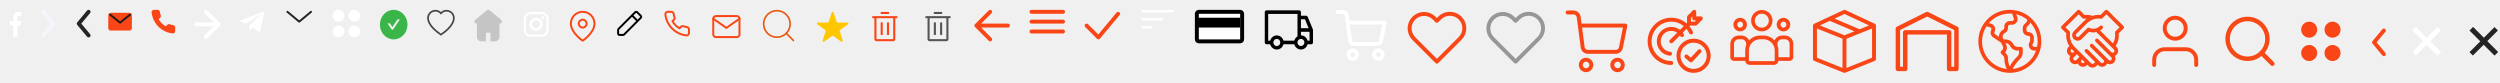
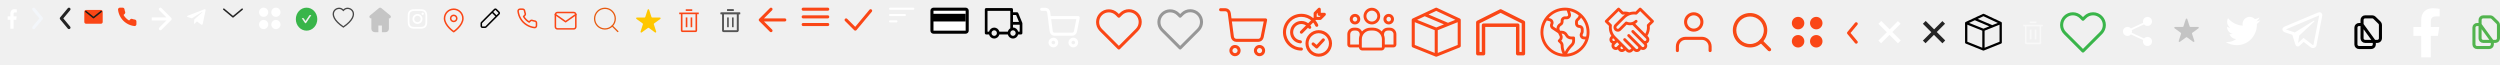
- <svg xmlns="http://www.w3.org/2000/svg" width="1270" height="42" fill="none">
+ <svg xmlns="http://www.w3.org/2000/svg" width="1631" height="42" fill="none">
  <path d="M8.86 18.725V12.93h1.76l.26-2.269H8.86V9.216c0-.655.164-1.103 1.01-1.103h1.071V6.09A12.806 12.806 0 009.371 6C7.816 6 6.748 7.055 6.748 8.992v1.665H5v2.269h1.752v5.8H8.86z" fill="#fff" />
  <path d="M22 18l5-6-5-6" stroke="#F3F6FA" stroke-width="2" stroke-linecap="round" stroke-linejoin="round" />
  <path d="M45 18l-5-6 5-6" stroke="#242424" stroke-width="2" stroke-linecap="round" stroke-linejoin="round" />
  <path fill-rule="evenodd" clip-rule="evenodd" d="M56.2 6.5h9.6c.66 0 1.2.506 1.2 1.125v6.75c0 .619-.54 1.125-1.2 1.125h-9.6c-.66 0-1.2-.506-1.2-1.125v-6.75c0-.619.54-1.125 1.2-1.125z" fill="#FA4616" />
  <path d="M66 7.5l-5 4-5-4" stroke="#1D1D1B" stroke-linecap="round" stroke-linejoin="round" />
  <path fill-rule="evenodd" clip-rule="evenodd" d="M89 13.984v1.807a1.203 1.203 0 01-1.316 1.204 11.956 11.956 0 01-5.207-1.849 11.756 11.756 0 01-3.62-3.613 11.9 11.9 0 01-1.852-5.22A1.203 1.203 0 0178.205 5h1.81a1.206 1.206 0 011.207 1.036 7.71 7.71 0 00.423 1.692 1.2 1.2 0 01-.272 1.27l-.766.765a9.644 9.644 0 003.62 3.613l.766-.765c.335-.33.832-.436 1.273-.27a7.755 7.755 0 001.696.42A1.205 1.205 0 0189 13.985z" fill="#FA4616" />
  <path d="M111.707 13.071a1 1 0 000-1.414l-6.364-6.364a1 1 0 10-1.414 1.414l5.657 5.657-5.657 5.657a1 1 0 101.414 1.414l6.364-6.364zM99 13.364h12v-2H99v2zm34.312-7.297l-10.746 4.143c-.733.295-.729.704-.134.887l2.759.86 6.383-4.027c.302-.184.577-.085.351.116l-5.172 4.668h-.001.001l-.19 2.844c.279 0 .402-.128.558-.279l1.34-1.303 2.787 2.059c.514.283.883.137 1.011-.476l1.83-8.623c.187-.75-.287-1.09-.777-.87z" fill="#fff" />
  <path d="M158 6l-6 5-6-5" stroke="#242424" stroke-linecap="round" stroke-linejoin="round" />
  <path d="M172 11a3 3 0 100-6 3 3 0 000 6zm8 0a3 3 0 100-6 3 3 0 000 6zm0 8a3 3 0 100-6 3 3 0 000 6zm-8 0a3 3 0 100-6 3 3 0 000 6z" fill="#fff" />
  <path d="M200 5c-3.866 0-7 3.358-7 7.5 0 4.142 3.134 7.5 7 7.5s7-3.358 7-7.5c0-4.142-3.134-7.5-7-7.5zm3.023 5.05l-3.29 4.89a.511.511 0 01-.177.163.47.47 0 01-.454 0 .511.511 0 01-.177-.164l-1.948-2.893c-.06-.088 0-.212.101-.212h.733a.49.49 0 01.405.222l1.112 1.654 2.456-3.65a.491.491 0 01.405-.222h.733c.101 0 .161.124.101.213z" fill="#39B54A" />
  <path d="M224 7.405l-.627-.645c-1.473-1.514-4.173-.992-5.148.911-.458.896-.561 2.188.275 3.837.805 1.588 2.479 3.49 5.5 5.563 3.02-2.072 4.694-3.975 5.5-5.563.836-1.65.733-2.941.275-3.837-.975-1.903-3.675-2.426-5.148-.912l-.627.646zm0 10.72C210.584 9.26 219.869 2.34 223.846 6c.052.048.104.098.154.15.049-.052.101-.101.154-.149 3.976-3.663 13.262 3.258-.154 12.124z" fill="#464646" />
  <path d="M247.25 5.266a1.19 1.19 0 011.5 0l5.852 4.826c.802.661.311 1.914-.749 1.914h-11.706c-1.06 0-1.551-1.253-.749-1.914l5.852-4.826z" fill="#C5C5C5" />
  <path fill-rule="evenodd" clip-rule="evenodd" d="M244.565 10.099c-1.264 0-2.29.976-2.29 2.18v6.54c0 1.205 1.026 2.181 2.29 2.181h2.29v-4.36h2.29V21h2.29c1.264 0 2.29-.976 2.29-2.18v-6.541c0-1.204-1.026-2.18-2.29-2.18h-6.87z" fill="#C5C5C5" />
  <path d="M272.362 9.098a3.26 3.26 0 00-3.265 3.266 3.26 3.26 0 003.265 3.265 3.26 3.26 0 003.265-3.265 3.26 3.26 0 00-3.265-3.266zm0 5.388a2.126 2.126 0 01-2.122-2.122c0-1.169.953-2.123 2.122-2.123 1.168 0 2.122.954 2.122 2.123a2.127 2.127 0 01-2.122 2.122zm3.399-6.282a.762.762 0 10-.002 1.524.762.762 0 00.002-1.524zm2.966 4.16c0-.88.008-1.75-.042-2.627-.049-1.019-.282-1.923-1.027-2.668-.746-.747-1.649-.978-2.668-1.027-.879-.05-1.749-.042-2.626-.042-.879 0-1.75-.007-2.627.042-1.019.05-1.923.282-2.668 1.027-.747.746-.978 1.649-1.027 2.668-.049.879-.042 1.75-.042 2.627 0 .877-.007 1.75.042 2.626.049 1.02.282 1.924 1.027 2.669.746.746 1.649.977 2.668 1.026.879.05 1.749.042 2.627.042.878 0 1.749.008 2.626-.042 1.019-.049 1.923-.281 2.668-1.026.747-.747.978-1.65 1.027-2.669.051-.877.042-1.748.042-2.626zm-1.401 3.754a2.04 2.04 0 01-.481.729c-.225.224-.44.364-.729.48-.838.333-2.826.258-3.754.258-.928 0-2.918.075-3.756-.256a2.03 2.03 0 01-.729-.48 2.039 2.039 0 01-.48-.73c-.332-.839-.257-2.827-.257-3.755 0-.929-.075-2.918.257-3.756.116-.29.256-.506.48-.729.225-.223.44-.365.729-.48.838-.332 2.828-.257 3.756-.257.928 0 2.918-.075 3.755.256.29.116.507.257.729.481.225.224.365.44.481.73.331.837.257 2.826.257 3.755 0 .928.074 2.916-.258 3.754z" fill="#fff" />
  <path d="M302 12c0 4.667-6 8.667-6 8.667s-6-4-6-8.667a6 6 0 1112 0z" stroke="#FA4616" stroke-linecap="round" stroke-linejoin="round" />
  <path d="M296 14a2 2 0 100-4 2 2 0 000 4z" stroke="#FA4616" stroke-linecap="round" stroke-linejoin="round" />
  <path d="M321.07 7.832l2.828 2.833-2.828-2.833zm0 0l1.621-1.625a.706.706 0 011 0l1.828 1.832a.707.707 0 010 1.002l-1.621 1.624-2.828-2.833zm0 0l-6.863 6.875a.711.711 0 00-.207.501v1.832a.707.707 0 00.707.708h1.828a.705.705 0 00.5-.207l6.863-6.876-2.828-2.833z" stroke="#000" stroke-linecap="round" stroke-linejoin="round" />
  <path clip-rule="evenodd" d="M350 14.984v1.807a1.206 1.206 0 01-1.316 1.204 11.959 11.959 0 01-5.207-1.849 11.77 11.77 0 01-3.62-3.613 11.909 11.909 0 01-1.852-5.22A1.202 1.202 0 01339.206 6h1.81a1.205 1.205 0 011.206 1.036 7.71 7.71 0 00.423 1.692c.165.44.059.936-.272 1.27l-.766.765a9.648 9.648 0 003.62 3.613l.766-.765c.335-.33.832-.436 1.273-.27a7.772 7.772 0 001.696.42A1.205 1.205 0 01350 14.985zm13.666-6.817h10.667c.733 0 1.333.6 1.333 1.333v8c0 .733-.6 1.333-1.333 1.333h-10.667c-.733 0-1.333-.6-1.333-1.333v-8c0-.733.6-1.333 1.333-1.333z" stroke="#FA4616" stroke-linecap="round" stroke-linejoin="round" />
  <path d="M375.666 9.5L369 14.167 362.333 9.5" stroke="#FA4616" stroke-linecap="round" stroke-linejoin="round" />
-   <g clip-path="url(#clip0)" fill-rule="evenodd" clip-rule="evenodd" fill="#E7590E">
-     <path d="M387.5 12.158a7.158 7.158 0 1114.316 0 7.158 7.158 0 01-14.316 0zm7.158-6.316a6.316 6.316 0 100 12.632 6.316 6.316 0 000-12.632z" />
-     <path d="M399.118 16.618a.42.42 0 01.595 0l3.664 3.663a.422.422 0 01-.596.596l-3.663-3.663a.422.422 0 010-.596z" />
-   </g>
+   <path fill-rule="evenodd" clip-rule="evenodd" d="M387.5 12.158a7.158 7.158 0 1114.316 0 7.158 7.158 0 01-14.316 0zm7.158-6.316a6.316 6.316 0 100 12.632 6.316 6.316 0 000-12.632z" fill="#E7590E" />
+   <path fill-rule="evenodd" clip-rule="evenodd" d="M399.118 16.618a.42.42 0 01.595 0l3.664 3.663a.422.422 0 01-.596.596l-3.663-3.663a.422.422 0 010-.596z" fill="#E7590E" />
  <path d="M422.522 6.345a.5.5 0 01.951 0l1.545 4.756a.5.5 0 00.475.345h5a.5.5 0 01.294.905l-4.045 2.939a.502.502 0 00-.182.559l1.546 4.755a.5.5 0 01-.77.56l-4.045-2.94a.5.5 0 00-.588 0l-4.045 2.94a.5.5 0 01-.769-.56l1.545-4.755a.5.5 0 00-.182-.56l-4.045-2.938a.5.5 0 01.294-.905h5a.5.5 0 00.476-.345l1.545-4.756z" fill="#FFC700" />
  <path d="M447.375 11.375h1.063v6.375h-1.063v-6.375zm3.187 0h1.063v6.375h-1.063v-6.375z" fill="#FA4616" />
  <path d="M443.125 8.188V9.25h1.063v10.625a1.06 1.06 0 001.062 1.063h8.5a1.06 1.06 0 001.062-1.063V9.25h1.063V8.187h-12.75zm2.125 11.687V9.25h8.5v10.625h-8.5zm2.125-13.812h4.25v1.062h-4.25V6.062z" fill="#FA4616" />
  <path d="M474.375 11.375h1.063v6.375h-1.063v-6.375zm3.187 0h1.063v6.375h-1.063v-6.375z" fill="#555" />
+   <path d="M470.125 8.188V9.25h1.063v10.625a1.06 1.06 0 001.062 1.063h8.5a1.06 1.06 0 001.062-1.063V9.25h1.063V8.187h-12.75zm2.125 11.687V9.25h8.5v10.625h-8.5zm2.125-13.812h4.25v1.062h-4.25V6.062z" fill="#555" />
  <path d="M470.125 8.188V9.25h1.063v10.625a1.06 1.06 0 001.062 1.063h8.5a1.06 1.06 0 001.062-1.063V9.25h1.063V8.187h-12.75zm2.125 11.687V9.25h8.5v10.625h-8.5zm2.125-13.812h4.25v1.062h-4.25V6.062z" fill="#555" />
  <path d="M503 6l-7 7 7 7m-7-7h16" stroke="#FA4616" stroke-width="2" stroke-linecap="round" stroke-linejoin="round" />
  <path d="M540.05 10h-16.1a.95.95 0 00-.95.95v.1c0 .525.425.95.95.95h16.1a.95.95 0 00.95-.95v-.1a.95.95 0 00-.95-.95zm0 5h-16.1a.95.95 0 00-.95.95v.1c0 .525.425.95.95.95h16.1a.95.95 0 00.95-.95v-.1a.95.95 0 00-.95-.95zm0-10h-16.1a.95.95 0 00-.95.95v.1c0 .525.425.95.95.95h16.1a.95.95 0 00.95-.95v-.1a.95.95 0 00-.95-.95z" fill="#FA4616" />
  <path d="M552 12.994l6 5.994L568 7" stroke="#FA4616" stroke-width="2" stroke-linecap="round" stroke-linejoin="round" />
  <path d="M580 13.938a.687.687 0 01.688-.688h4.124a.688.688 0 110 1.375h-4.124a.688.688 0 01-.688-.688zm0-4.126a.687.687 0 01.688-.687h9.624a.688.688 0 110 1.375h-9.624a.688.688 0 01-.688-.688zm0-4.124a.687.687 0 01.688-.688h15.124a.688.688 0 110 1.375h-15.124a.688.688 0 01-.688-.688z" fill="#fff" />
  <path d="M630 6h-21a1 1 0 00-1 1v13a1 1 0 001 1h21a1 1 0 001-1V7a1 1 0 00-1-1z" fill="#fff" stroke="#000" stroke-width="2" />
  <path d="M630 9h-22v5h22V9zm36.93 5.88l-2.625-6.343a.9.9 0 00-.322-.402.853.853 0 00-.483-.15h-2.625V6.171a.924.924 0 00-.256-.641.86.86 0 00-.619-.266h-16.625a.86.86 0 00-.619.266.923.923 0 00-.256.64v15.407c0 .24.092.47.256.64a.86.86 0 00.619.266h1.872a3.639 3.639 0 001.252 1.93 3.425 3.425 0 002.126.744 3.42 3.42 0 002.126-.745 3.632 3.632 0 001.251-1.929h5.496a3.632 3.632 0 001.251 1.93 3.425 3.425 0 002.126.744 3.42 3.42 0 002.126-.745 3.639 3.639 0 001.252-1.929h1.872a.86.86 0 00.619-.265c.164-.17.256-.4.256-.641v-6.344a.93.93 0 00-.07-.353zm-6.055-5.083h2.048l1.872 4.53h-3.92v-4.53zm-12.25 13.593c-.346 0-.684-.106-.972-.305a1.803 1.803 0 01-.645-.814 1.872 1.872 0 01-.099-1.047c.067-.351.234-.674.479-.928a1.73 1.73 0 01.896-.496c.339-.07.691-.034 1.011.103.319.138.593.37.785.668a1.862 1.862 0 01-.218 2.288c-.328.34-.773.531-1.237.531zm8.873-2.718h-5.496a3.632 3.632 0 00-1.251-1.93 3.425 3.425 0 00-2.126-.745c-.768 0-1.515.262-2.126.745a3.64 3.64 0 00-1.252 1.93h-.997V7.078h14.875V18.46c-.398.24-.747.558-1.027.938-.279.38-.483.812-.6 1.274zm3.377 2.718c-.346 0-.685-.106-.972-.305a1.803 1.803 0 01-.645-.814 1.872 1.872 0 01-.099-1.047c.067-.351.234-.674.479-.928a1.73 1.73 0 01.896-.496c.339-.07.691-.034 1.011.103.32.138.593.37.785.668a1.862 1.862 0 01-.218 2.288c-.328.34-.773.531-1.237.531zm4.375-2.718h-.997a3.636 3.636 0 00-1.242-1.956 3.422 3.422 0 00-2.136-.763V16.14h4.375v4.532z" fill="#000" />
  <path clip-rule="evenodd" d="M687.167 29.917a2.167 2.167 0 10-.001-4.333 2.167 2.167 0 00.001 4.333zm13 0a2.167 2.167 0 10-.001-4.333 2.167 2.167 0 00.001 4.333z" stroke="#fff" stroke-width="2" stroke-linecap="round" stroke-linejoin="round" />
  <path d="M684.643 11.5h18.774l-1.82 9.09a2.167 2.167 0 01-2.167 1.743h-11.451a2.166 2.166 0 01-2.166-1.885l-1.647-12.48a2.167 2.167 0 00-2.145-1.885h-2.438" stroke="#fff" stroke-width="2" stroke-linecap="round" stroke-linejoin="round" />
  <path clip-rule="evenodd" d="M741.722 9.15a7.334 7.334 0 00-10.374 0l-1.413 1.412-1.413-1.413a7.336 7.336 0 00-10.374 10.373l1.414 1.414 10.373 10.373 10.373-10.373 1.414-1.414a7.333 7.333 0 000-10.373z" stroke="#FA4616" stroke-width="2" stroke-linecap="round" stroke-linejoin="round" />
  <path clip-rule="evenodd" d="M781.722 9.15a7.334 7.334 0 00-10.374 0l-1.413 1.412-1.413-1.413a7.336 7.336 0 00-10.374 10.373l1.414 1.414 10.373 10.373 10.373-10.373 1.414-1.414a7.333 7.333 0 000-10.373z" stroke="#979797" stroke-width="2" stroke-linecap="round" stroke-linejoin="round" />
  <path clip-rule="evenodd" d="M805.667 35.667a2.667 2.667 0 10-.001-5.333 2.667 2.667 0 00.001 5.333zm16 0a2.667 2.667 0 10-.001-5.333 2.667 2.667 0 00.001 5.333z" stroke="#FA4616" stroke-width="2" stroke-linecap="round" stroke-linejoin="round" />
  <path d="M802.56 13h23.107l-2.24 11.187a2.667 2.667 0 01-2.667 2.146h-14.093a2.666 2.666 0 01-2.667-2.32l-2.027-15.36a2.665 2.665 0 00-2.64-2.32h-3" stroke="#FA4616" stroke-width="2" stroke-linecap="round" stroke-linejoin="round" />
  <path d="M849.025 33C842.384 33 837 27.616 837 21s5.384-12 12-12a11.92 11.92 0 018.484 3.516 12.078 12.078 0 012.469 3.581 1.001 1.001 0 01-.498 1.324 1.002 1.002 0 01-1.324-.498 10.103 10.103 0 00-2.062-2.993A9.923 9.923 0 00849 11c-5.515 0-10 4.485-10 10s4.485 10 10 10c.552 0 1.013.448 1.013 1a.99.99 0 01-.988 1z" fill="#FA4616" />
  <path d="M848.386 28.293c-.032 0-.063-.001-.096-.004a7.292 7.292 0 01-6.63-7.29c0-4.043 3.289-7.333 7.332-7.333 1.951 0 3.794.759 5.187 2.14.459.458.855.982 1.181 1.562a1 1 0 01-1.741.981 5.27 5.27 0 00-.849-1.127 5.35 5.35 0 00-3.778-1.556 5.338 5.338 0 00-5.332 5.332 5.3 5.3 0 004.819 5.3 1 1 0 01-.093 1.995z" fill="#FA4616" />
  <path d="M849.015 22a1 1 0 01-.706-1.708l8.666-8.667a1 1 0 011.415 1.415l-8.667 8.666a.997.997 0 01-.708.294z" fill="#FA4616" />
  <path d="M861.349 13h-3.333a1 1 0 01-1-1V8.666c0-.265.105-.52.293-.706l2.667-2.667a1 1 0 011.706.707v2.333h2.334a1 1 0 01.706 1.707l-2.666 2.667a.998.998 0 01-.707.293zm-2.333-2h1.918l.667-.667h-.919a1 1 0 01-1-1v-.919l-.666.667V11zm1.334 26c-4.778 0-8.666-3.888-8.666-8.667s3.888-8.667 8.666-8.667c4.779 0 8.667 3.888 8.667 8.667S865.129 37 860.35 37zm0-15.334a6.674 6.674 0 00-6.666 6.667A6.674 6.674 0 00860.35 35a6.674 6.674 0 006.667-6.667 6.675 6.675 0 00-6.667-6.667z" fill="#FA4616" />
-   <path d="M859.017 31.666a.997.997 0 01-.651-.24l-2.333-2a1 1 0 011.302-1.52l1.604 1.375 3.678-3.961a1 1 0 011.466 1.36l-4.333 4.666a.999.999 0 01-.733.32z" fill="#FA4616" />
-   <g clip-path="url(#clip1)" fill="#FA4616">
-     <path d="M895 15.938a5.444 5.444 0 005.438-5.438A5.444 5.444 0 00895 5.062a5.444 5.444 0 00-5.438 5.438A5.444 5.444 0 00895 15.938zm0-9a3.566 3.566 0 013.562 3.562A3.566 3.566 0 01895 14.063a3.566 3.566 0 01-3.562-3.563A3.566 3.566 0 01895 6.937zm11 9a3.442 3.442 0 003.438-3.438A3.442 3.442 0 00906 9.062a3.442 3.442 0 00-3.438 3.438A3.442 3.442 0 00906 15.938zm0-5a1.564 1.564 0 010 3.124 1.564 1.564 0 010-3.124zm.756 7.125h-1.45a4.252 4.252 0 00-3.856 2.459 7.543 7.543 0 00-5.576-2.46h-1.748a7.543 7.543 0 00-5.576 2.46 4.252 4.252 0 00-3.856-2.46h-1.45c-2.34 0-4.244 1.893-4.244 4.219v6.825c0 1.01.825 1.831 1.838 1.831h5.733a2.191 2.191 0 002.18 2h12.498a2.191 2.191 0 002.18-2h5.667c1.05 0 1.904-.85 1.904-1.896v-6.76c0-2.326-1.904-4.218-4.244-4.218zm-25.881 4.218c0-1.292 1.063-2.343 2.369-2.343h1.45c1.306 0 2.368 1.05 2.368 2.343v.642c-.63 1.641-.5 2.625-.5 6.14h-5.687V22.28zm20.687 8.468c0 .173-.14.314-.313.314h-12.498a.314.314 0 01-.313-.314v-5.123a5.694 5.694 0 015.688-5.689h1.748a5.695 5.695 0 015.688 5.69v5.122zm7.563-1.708c0 .033.35.021-5.687.021 0-3.54.129-4.5-.5-6.14v-.641c0-1.292 1.062-2.343 2.368-2.343h1.45c1.306 0 2.369 1.05 2.369 2.343v6.76zM884 15.938a3.442 3.442 0 003.438-3.438A3.442 3.442 0 00884 9.062a3.442 3.442 0 00-3.438 3.438A3.442 3.442 0 00884 15.938zm0-5a1.564 1.564 0 010 3.124 1.564 1.564 0 010-3.124z" />
-   </g>
-   <path d="M952.994 12.892a1 1 0 00-.571-.798l-15-7a1 1 0 00-.846 0l-15 7A1 1 0 00921 13v17a1 1 0 00.629.928l15 6a.997.997 0 00.742 0l15-6A1 1 0 00953 30V13l-.006-.108zM937 7.103l12.484 5.826-4.807 1.923-12.719-5.396L937 7.103zm-7.481 3.492l12.522 5.312L937 17.923l-12.484-4.994 5.003-2.335zM923 14.476l13 5.2v14.846l-13-5.2V14.477zm15 20.046V19.677l13-5.2v14.846l-13 5.2zm56.377-20.966l-14.873-7.437a1.127 1.127 0 00-1.008 0l-14.873 7.437a1.127 1.127 0 00-.623 1.008v20.45c0 .622.504 1.127 1.127 1.127h3.718c.622 0 1.127-.505 1.127-1.127V17.55h20.056v17.465c0 .622.505 1.127 1.127 1.127h3.718c.623 0 1.127-.505 1.127-1.127v-20.45c0-.427-.241-.817-.623-1.008zm-1.63 20.331h-1.465V16.423c0-.623-.505-1.127-1.127-1.127h-22.31c-.622 0-1.127.504-1.127 1.127v17.464h-1.465V15.26L979 8.387l13.747 6.873v18.627zM1005 21c0 8.81 7.19 16 16 16 8.81 0 16-7.19 16-16 0-8.81-7.19-16-16-16-8.8 0-16 7.182-16 16zm1.88 0c0-2.804.82-5.42 2.23-7.62l1.78.434c.31.078.57.293.7.588s.11.628-.05.912c-.67 1.235-.27 2.828.93 3.627l4.05 2.7.93 1.863c.32.635.2 1.398-.3 1.9l-.56.558a.93.93 0 000 1.326l1.12 1.118c.31.311.48.724.48 1.164 0 1.904.43 3.793 1.25 5.468-7.06-.778-12.56-6.776-12.56-14.038zm12.25 1.666l-.36-.729h.13c.94 0 1.78.52 2.2 1.357a4.305 4.305 0 003.87 2.393h.72v.938c0 .758-.3 1.469-.84 2.001-1.73 1.709-3.02 3.416-3.92 5.175a10.908 10.908 0 01-.87-4.231c0-.94-.36-1.824-1.03-2.49l-.46-.457a3.505 3.505 0 00.56-3.957zm3.28 12.389c.8-1.718 2.04-3.396 3.76-5.094a4.646 4.646 0 001.39-3.336V24.75a.938.938 0 00-.94-.938h-1.65c-.93 0-1.78-.52-2.19-1.356a4.32 4.32 0 00-3.88-2.393h-1.07l-.29-.57c-.5-1.011-.04-2.24 1.05-2.8.89-.459 1.47-1.464 1.47-2.56V13.5a.94.94 0 01.94-.938h1.13c1.93 0 3.28-1.901 2.67-3.713l-.54-1.593c2.11.5 4.03 1.47 5.65 2.794l-.28.859c-.05.137-.13.264-.23.366l-1.01 1.013a2.805 2.805 0 00-.83 1.989v1.098c0 1.55 1.26 2.813 2.82 2.813.51 0 .93.42.93.937v1.432c0 .145-.03.29-.1.42l-.32.64c-.44.878-.39 1.901.13 2.737a2.785 2.785 0 002.39 1.333h.91c-1.78 5.066-6.38 8.817-11.91 9.368zM1035.12 21c0 .963-.09 1.903-.28 2.813h-1.43a.928.928 0 01-.8-.445.935.935 0 01-.04-.912l.32-.64c.19-.39.3-.824.3-1.259v-1.432c0-1.55-1.26-2.813-2.81-2.813-.52 0-.94-.42-.94-.937v-1.098c0-.25.09-.486.27-.663l1.01-1.013c.31-.307.55-.687.68-1.1l.02-.032c2.3 2.514 3.7 5.861 3.7 9.531zM1021 6.875c.4 0 .79.017 1.18.05l.84 2.523a.938.938 0 01-.89 1.24H1021a2.814 2.814 0 00-2.81 2.812v.632c0 .395-.19.753-.46.893-1.46.75-2.29 2.184-2.27 3.655l-1.95-1.299c-.39-.264-.54-.775-.32-1.164.44-.798.48-1.733.11-2.565a2.868 2.868 0 00-1.96-1.658l-1.01-.245c2.6-2.984 6.42-4.874 10.67-4.874zm58 7.021c0-.251-.1-.492-.28-.67l-8.01-7.954a.946.946 0 00-1.33.003l-2.33 2.33c-1.36-.13-2.75.014-4.05.418-1.3-.405-2.69-.548-4.05-.418l-2.33-2.33a.946.946 0 00-1.33-.003l-8.01 7.955a.937.937 0 000 1.336l2.39 2.33c-.14 1.399.02 2.828.45 4.161.27.843.65 1.633 1.12 2.366l-.42.416a2.81 2.81 0 00.87 4.57 2.818 2.818 0 00.46 3.385 2.805 2.805 0 003.38.454c.14.321.34.617.59.872a2.819 2.819 0 003.98 0l.25-.247.57.572c.03.032.07.06.1.087.53.525 1.23.815 1.98.815s1.45-.29 1.98-.818c.53-.508.34-.326.67-.656.33.326.98 1.07 2.24 1.07a2.797 2.797 0 002.58-1.696 2.81 2.81 0 003.38-.453 2.818 2.818 0 00.46-3.385 2.81 2.81 0 00.87-4.57l-.42-.418a10.332 10.332 0 001.57-6.526l2.39-2.33a.93.93 0 00.28-.666zm-26.85 12.592a.93.93 0 010-1.326l.25-.251.24.251 1.08 1.079-.25.247a.932.932 0 01-1.32 0zm2.65 3.977a.942.942 0 01-1.33 0 .949.949 0 010-1.325l1.58-1.573 1.32 1.325-1.57 1.573zm3.98 1.326a.944.944 0 01-1.33 0 .915.915 0 01-.27-.663c0-.25.09-.486.27-.663l.25-.247 1.32 1.326-.24.247zm15.07-5.303a.932.932 0 01-1.32 0l-6.63-6.63a.943.943 0 00-1.33 0 .949.949 0 000 1.326l7.96 7.956c.36.365.36.96 0 1.325a.944.944 0 01-1.33 0c-.44-.438-7.48-7.486-7.95-7.955a.943.943 0 00-1.33 0 .93.93 0 000 1.326l6.63 6.63a.93.93 0 010 1.325.942.942 0 01-1.33 0l-6.62-6.629a.943.943 0 00-1.33 0 .93.93 0 000 1.326l5.06 5.056c-.31.305-.17.17-.66.64 0 .003 0 .007-.01.01a.913.913 0 01-.66.275.914.914 0 01-.66-.275c-.01-.003-.01-.007-.01-.01-.56-.54-7.77-7.75-8.36-8.348a8.353 8.353 0 01-2.39-7.16.953.953 0 00-.27-.803l-2.04-1.986 6.68-6.626 1.99 1.99c.21.21.51.307.8.266.46-.066.92-.092 1.39-.08-.48.337-.93.718-1.35 1.14-1.16 1.158-4.29 4.289-5.31 5.304a2.81 2.81 0 001.99 4.8c.72 0 1.44-.274 1.99-.822l3.76-3.761a6.58 6.58 0 003.77.188l8.87 8.876a.93.93 0 010 1.326zm.84-10.615a.952.952 0 00-.27.803 8.58 8.58 0 01-1.02 5.377l-6.55-6.547c.43-.265.84-.582 1.21-.95a.949.949 0 000-1.326.942.942 0 00-1.33 0 4.701 4.701 0 01-5.34.916.929.929 0 00-1.06.183l-4.21 4.204a.932.932 0 01-1.32 0 .925.925 0 010-1.326c1.09-1.096 4.22-4.218 5.3-5.303a8.376 8.376 0 017.16-2.387c.29.041.59-.057.8-.265l1.99-1.991 6.68 6.626-2.04 1.986z" fill="#FA4616" />
+   <path d="M859.017 31.666a.997.997 0 01-.651-.24l-2.333-2a1 1 0 011.302-1.52l1.604 1.375 3.678-3.961a1 1 0 011.466 1.36l-4.333 4.666a.999.999 0 01-.733.32zM895 15.938a5.444 5.444 0 005.438-5.438A5.444 5.444 0 00895 5.062a5.444 5.444 0 00-5.438 5.438A5.444 5.444 0 00895 15.938zm0-9a3.566 3.566 0 013.562 3.562A3.566 3.566 0 01895 14.063a3.566 3.566 0 01-3.562-3.563A3.566 3.566 0 01895 6.937zm11 9a3.442 3.442 0 003.438-3.438A3.442 3.442 0 00906 9.062a3.442 3.442 0 00-3.438 3.438A3.442 3.442 0 00906 15.938zm0-5a1.564 1.564 0 010 3.124 1.564 1.564 0 010-3.124zm.756 7.125h-1.45a4.252 4.252 0 00-3.856 2.459 7.543 7.543 0 00-5.576-2.46h-1.748a7.543 7.543 0 00-5.576 2.46 4.252 4.252 0 00-3.856-2.46h-1.45c-2.34 0-4.244 1.893-4.244 4.219v6.825c0 1.01.825 1.831 1.838 1.831h5.733a2.191 2.191 0 002.18 2h12.498a2.191 2.191 0 002.18-2h5.667c1.05 0 1.904-.85 1.904-1.896v-6.76c0-2.326-1.904-4.218-4.244-4.218zm-25.881 4.218c0-1.292 1.063-2.343 2.369-2.343h1.45c1.306 0 2.368 1.05 2.368 2.343v.642c-.63 1.641-.5 2.625-.5 6.14h-5.687V22.28zm20.687 8.468c0 .173-.14.314-.313.314h-12.498a.314.314 0 01-.313-.314v-5.123a5.694 5.694 0 015.688-5.689h1.748a5.695 5.695 0 015.688 5.69v5.122zm7.563-1.708c0 .033.35.021-5.687.021 0-3.54.129-4.5-.5-6.14v-.641c0-1.292 1.062-2.343 2.368-2.343h1.45c1.306 0 2.369 1.05 2.369 2.343v6.76zM884 15.938a3.442 3.442 0 003.438-3.438A3.442 3.442 0 00884 9.062a3.442 3.442 0 00-3.438 3.438A3.442 3.442 0 00884 15.938zm0-5a1.564 1.564 0 010 3.124 1.564 1.564 0 010-3.124zm68.994 1.954a1 1 0 00-.571-.798l-15-7a1 1 0 00-.846 0l-15 7A1 1 0 00921 13v17a1 1 0 00.629.928l15 6a.997.997 0 00.742 0l15-6A1 1 0 00953 30V13l-.006-.108zM937 7.103l12.484 5.826-4.807 1.923-12.719-5.396L937 7.103zm-7.481 3.492l12.522 5.312L937 17.923l-12.484-4.994 5.003-2.335zM923 14.476l13 5.2v14.846l-13-5.2V14.477zm15 20.046V19.677l13-5.2v14.846l-13 5.2zm56.377-20.966l-14.873-7.437a1.127 1.127 0 00-1.008 0l-14.873 7.437a1.127 1.127 0 00-.623 1.008v20.45c0 .622.504 1.127 1.127 1.127h3.718c.622 0 1.127-.505 1.127-1.127V17.55h20.056v17.465c0 .622.505 1.127 1.127 1.127h3.718c.623 0 1.127-.505 1.127-1.127v-20.45c0-.427-.241-.817-.623-1.008zm-1.63 20.331h-1.465V16.423c0-.623-.505-1.127-1.127-1.127h-22.31c-.622 0-1.127.504-1.127 1.127v17.464h-1.465V15.26L979 8.387l13.747 6.873v18.627zM1005 21c0 8.81 7.19 16 16 16 8.81 0 16-7.19 16-16 0-8.81-7.19-16-16-16-8.8 0-16 7.182-16 16zm1.88 0c0-2.804.82-5.42 2.23-7.62l1.78.434c.31.078.57.293.7.588s.11.628-.05.912c-.67 1.235-.27 2.828.93 3.627l4.05 2.7.93 1.863c.32.635.2 1.398-.3 1.9l-.56.558a.93.93 0 000 1.326l1.12 1.118c.31.311.48.724.48 1.164 0 1.904.43 3.793 1.25 5.468-7.06-.778-12.56-6.776-12.56-14.038zm12.25 1.666l-.36-.729h.13c.94 0 1.78.52 2.2 1.357a4.305 4.305 0 003.87 2.393h.72v.938c0 .758-.3 1.469-.84 2.001-1.73 1.709-3.02 3.416-3.92 5.175a10.908 10.908 0 01-.87-4.231c0-.94-.36-1.824-1.03-2.49l-.46-.457a3.505 3.505 0 00.56-3.957zm3.28 12.389c.8-1.718 2.04-3.396 3.76-5.094a4.646 4.646 0 001.39-3.336V24.75a.938.938 0 00-.94-.938h-1.65c-.93 0-1.78-.52-2.19-1.356a4.32 4.32 0 00-3.88-2.393h-1.07l-.29-.57c-.5-1.011-.04-2.24 1.05-2.8.89-.459 1.47-1.464 1.47-2.56V13.5a.94.94 0 01.94-.938h1.13c1.93 0 3.28-1.901 2.67-3.713l-.54-1.593c2.11.5 4.03 1.47 5.65 2.794l-.28.859c-.05.137-.13.264-.23.366l-1.01 1.013a2.805 2.805 0 00-.83 1.989v1.098c0 1.55 1.26 2.813 2.82 2.813.51 0 .93.42.93.937v1.432c0 .145-.03.29-.1.42l-.32.64c-.44.878-.39 1.901.13 2.737a2.785 2.785 0 002.39 1.333h.91c-1.78 5.066-6.38 8.817-11.91 9.368zM1035.12 21c0 .963-.09 1.903-.28 2.813h-1.43a.928.928 0 01-.8-.445.935.935 0 01-.04-.912l.32-.64c.19-.39.3-.824.3-1.259v-1.432c0-1.55-1.26-2.813-2.81-2.813-.52 0-.94-.42-.94-.937v-1.098c0-.25.09-.486.27-.663l1.01-1.013c.31-.307.55-.687.68-1.1l.02-.032c2.3 2.514 3.7 5.861 3.7 9.531zM1021 6.875c.4 0 .79.017 1.18.05l.84 2.523a.938.938 0 01-.89 1.24H1021a2.814 2.814 0 00-2.81 2.812v.632c0 .395-.19.753-.46.893-1.46.75-2.29 2.184-2.27 3.655l-1.95-1.299c-.39-.264-.54-.775-.32-1.164.44-.798.48-1.733.11-2.565a2.868 2.868 0 00-1.96-1.658l-1.01-.245c2.6-2.984 6.42-4.874 10.67-4.874zm58 7.021c0-.251-.1-.492-.28-.67l-8.01-7.954a.946.946 0 00-1.33.003l-2.33 2.33c-1.36-.13-2.75.014-4.05.418-1.3-.405-2.69-.548-4.05-.418l-2.33-2.33a.946.946 0 00-1.33-.003l-8.01 7.955a.937.937 0 000 1.336l2.39 2.33c-.14 1.399.02 2.828.45 4.161.27.843.65 1.633 1.12 2.366l-.42.416a2.81 2.81 0 00.87 4.57 2.818 2.818 0 00.46 3.385 2.805 2.805 0 003.38.454c.14.321.34.617.59.872a2.819 2.819 0 003.98 0l.25-.247.57.572c.03.032.07.06.1.087.53.525 1.23.815 1.98.815s1.45-.29 1.98-.818c.53-.508.34-.326.67-.656.33.326.98 1.07 2.24 1.07a2.797 2.797 0 002.58-1.696 2.81 2.81 0 003.38-.453 2.818 2.818 0 00.46-3.385 2.81 2.81 0 00.87-4.57l-.42-.418a10.332 10.332 0 001.57-6.526l2.39-2.33a.93.93 0 00.28-.666zm-26.85 12.592a.93.93 0 010-1.326l.25-.251.24.251 1.08 1.079-.25.247a.932.932 0 01-1.32 0zm2.65 3.977a.942.942 0 01-1.33 0 .949.949 0 010-1.325l1.58-1.573 1.32 1.325-1.57 1.573zm3.98 1.326a.944.944 0 01-1.33 0 .915.915 0 01-.27-.663c0-.25.09-.486.27-.663l.25-.247 1.32 1.326-.24.247zm15.07-5.303a.932.932 0 01-1.32 0l-6.63-6.63a.943.943 0 00-1.33 0 .949.949 0 000 1.326l7.96 7.956c.36.365.36.96 0 1.325a.944.944 0 01-1.33 0c-.44-.438-7.48-7.486-7.95-7.955a.943.943 0 00-1.33 0 .93.93 0 000 1.326l6.63 6.63a.93.93 0 010 1.325.942.942 0 01-1.33 0l-6.62-6.629a.943.943 0 00-1.33 0 .93.93 0 000 1.326l5.06 5.056c-.31.305-.17.17-.66.64 0 .003 0 .007-.01.01a.913.913 0 01-.66.275.914.914 0 01-.66-.275c-.01-.003-.01-.007-.01-.01-.56-.54-7.77-7.75-8.36-8.348a8.353 8.353 0 01-2.39-7.16.953.953 0 00-.27-.803l-2.04-1.986 6.68-6.626 1.99 1.99c.21.21.51.307.8.266.46-.066.92-.092 1.39-.08-.48.337-.93.718-1.35 1.14-1.16 1.158-4.29 4.289-5.31 5.304a2.81 2.81 0 001.99 4.8c.72 0 1.44-.274 1.99-.822l3.76-3.761a6.58 6.58 0 003.77.188l8.87 8.876a.93.93 0 010 1.326zm.84-10.615a.952.952 0 00-.27.803 8.58 8.58 0 01-1.02 5.377l-6.55-6.547c.43-.265.84-.582 1.21-.95a.949.949 0 000-1.326.942.942 0 00-1.33 0 4.701 4.701 0 01-5.34.916.929.929 0 00-1.06.183l-4.21 4.204a.932.932 0 01-1.32 0 .925.925 0 010-1.326c1.09-1.096 4.22-4.218 5.3-5.303a8.376 8.376 0 017.16-2.387c.29.041.59-.057.8-.265l1.99-1.991 6.68 6.626-2.04 1.986z" fill="#FA4616" />
  <path d="M1115.67 33v-2.667a5.336 5.336 0 00-5.34-5.333h-10.66a5.336 5.336 0 00-5.34 5.333V33" stroke="#FA4616" stroke-width="2" stroke-linecap="round" stroke-linejoin="round" />
  <path clip-rule="evenodd" d="M1105 19.667c2.95 0 5.33-2.388 5.33-5.334A5.328 5.328 0 001105 9a5.328 5.328 0 00-5.33 5.333 5.328 5.328 0 005.33 5.334z" stroke="#FA4616" stroke-width="2" stroke-linecap="round" stroke-linejoin="round" />
  <path d="M1211 27.5l-5-6 5-6" stroke="#FA4616" stroke-width="2" stroke-linecap="round" stroke-linejoin="round" />
-   <g clip-path="url(#clip2)" fill="#FA4616">
-     <path d="M1173.07 11a4.07 4.07 0 00-4.07 4.074 4.07 4.07 0 004.07 4.074 4.08 4.08 0 004.08-4.074 4.08 4.08 0 00-4.08-4.074zm0 11.852a4.07 4.07 0 00-4.07 4.074 4.07 4.07 0 004.07 4.074 4.08 4.08 0 004.08-4.074 4.08 4.08 0 00-4.08-4.074zm11.86 0a4.08 4.08 0 00-4.08 4.074 4.08 4.08 0 004.08 4.074 4.07 4.07 0 004.07-4.074 4.07 4.07 0 00-4.07-4.074zm0-11.852a4.08 4.08 0 00-4.08 4.074 4.08 4.08 0 004.08 4.074 4.07 4.07 0 004.07-4.074 4.07 4.07 0 00-4.07-4.074z" />
-   </g>
+   <path d="M1173.07 11a4.07 4.07 0 00-4.07 4.074 4.07 4.07 0 004.07 4.074 4.08 4.08 0 004.08-4.074 4.08 4.08 0 00-4.08-4.074zm0 11.852a4.07 4.07 0 00-4.07 4.074 4.07 4.07 0 004.07 4.074 4.08 4.08 0 004.08-4.074 4.08 4.08 0 00-4.08-4.074zm11.86 0a4.08 4.08 0 00-4.08 4.074 4.08 4.08 0 004.08 4.074 4.07 4.07 0 004.07-4.074 4.07 4.07 0 00-4.07-4.074zm0-11.852a4.08 4.08 0 00-4.08 4.074 4.08 4.08 0 004.08 4.074 4.07 4.07 0 004.07-4.074 4.07 4.07 0 00-4.07-4.074z" fill="#FA4616" />
  <path d="M1238.22 13.76l1.72 1.723-5.4 5.402 5.51 5.516-1.83 1.84-5.52-5.517-5.49 5.487-1.72-1.723 5.49-5.488-5.49-5.488 1.84-1.839 5.48 5.488 5.41-5.402z" fill="#fff" />
  <path d="M1267.22 13.76l1.72 1.723-5.4 5.402 5.51 5.516-1.83 1.84-5.52-5.517-5.49 5.487-1.72-1.723 5.49-5.488-5.49-5.488 1.84-1.839 5.48 5.488 5.41-5.402z" fill="#242424" />
  <path fill-rule="evenodd" clip-rule="evenodd" d="M1131 19.737c0-5.93 4.81-10.737 10.74-10.737 5.93 0 10.73 4.807 10.73 10.737s-4.8 10.737-10.73 10.737c-5.93 0-10.74-4.807-10.74-10.737zm10.74-9.474c-5.24 0-9.48 4.242-9.48 9.474s4.24 9.474 9.48 9.474c5.23 0 9.47-4.242 9.47-9.474s-4.24-9.474-9.47-9.474z" fill="#E7590E" />
  <path fill-rule="evenodd" clip-rule="evenodd" d="M1148.43 26.427a.628.628 0 01.89 0l5.49 5.495c.25.247.25.646 0 .893a.628.628 0 01-.89 0l-5.49-5.495a.626.626 0 010-.893z" fill="#E7590E" />
  <path clip-rule="evenodd" d="M1131 19.737c0-5.93 4.81-10.737 10.74-10.737 5.93 0 10.73 4.807 10.73 10.737s-4.8 10.737-10.73 10.737c-5.93 0-10.74-4.807-10.74-10.737zm10.74-9.474c-5.24 0-9.48 4.242-9.48 9.474s4.24 9.474 9.48 9.474c5.23 0 9.47-4.242 9.47-9.474s-4.24-9.474-9.47-9.474z" stroke="#FA4616" stroke-linecap="round" stroke-linejoin="round" />
  <path clip-rule="evenodd" d="M1148.43 26.427a.628.628 0 01.89 0l5.49 5.495c.25.247.25.646 0 .893a.628.628 0 01-.89 0l-5.49-5.495a.626.626 0 010-.893z" stroke="#FA4616" stroke-linecap="round" stroke-linejoin="round" />
-   <defs>
-     <clipPath id="clip0">
-       <path fill="#fff" transform="translate(387 5)" d="M0 0h17v16H0z" />
-     </clipPath>
-     <clipPath id="clip1">
-       <path fill="#fff" transform="translate(879 5)" d="M0 0h32v28H0z" />
-     </clipPath>
-     <clipPath id="clip2">
-       <path fill="#fff" transform="translate(1169 11)" d="M0 0h20v20H0z" />
-     </clipPath>
-   </defs>
+   <path d="M1306 14.919a.755.755 0 00-.43-.599l-11.25-5.25a.763.763 0 00-.64 0l-11.25 5.25c-.24.112-.4.34-.43.599V27.75c0 .307.19.582.47.696l11.25 4.5c.09.036.19.054.28.054.09 0 .19-.018.28-.054l11.25-4.5c.28-.114.47-.39.47-.696V14.919zm-12-4.341l9.36 4.37-3.6 1.441-9.54-4.047 3.78-1.764zm-5.61 2.618l9.39 3.984-3.78 1.512-9.36-3.745 3.75-1.751zm-4.89 2.912l9.75 3.9v11.134l-9.75-3.9V16.108zm11.25 15.034V20.008l9.75-3.9v11.134l-9.75 3.9z" fill="#000" />
+   <path d="M1324.25 19.313h1.06v6.375h-1.06v-6.375zm3.19 0h1.06v6.375h-1.06v-6.375z" fill="#F8F8F8" />
+   <path d="M1320 16.125v1.063h1.06v10.625a1.058 1.058 0 001.06 1.062h8.5a1.058 1.058 0 001.07-1.063V17.188h1.06v-1.062H1320zm2.12 11.688V17.188h8.5v10.625h-8.5zM1324.25 14h4.25v1.063h-4.25V14z" fill="#F8F8F8" />
+   <path clip-rule="evenodd" d="M1370.72 11.15a7.324 7.324 0 00-5.19-2.15c-1.94 0-3.81.773-5.18 2.15l-1.42 1.412-1.41-1.413a7.331 7.331 0 00-10.37 0 7.325 7.325 0 000 10.373l1.41 1.414 10.37 10.373 10.38-10.373 1.41-1.414a7.318 7.318 0 002.15-5.186c0-1.946-.77-3.811-2.15-5.187z" stroke="#39B54A" stroke-width="2" stroke-linecap="round" stroke-linejoin="round" />
+   <path d="M1398.06 13.97c0-.697.25-1.372.69-1.906a2.981 2.981 0 011.76-1.017 2.952 2.952 0 011.99.344c.61.346 1.07.893 1.32 1.547a3 3 0 01.01 2.026c-.24.657-.69 1.21-1.29 1.563a2.964 2.964 0 01-3.76-.625l-7.98 3.705c.18.582.18 1.205 0 1.786l7.98 3.705a2.972 2.972 0 013.95-.499c.6.421 1.03 1.051 1.19 1.768.17.716.06 1.47-.3 2.112-.35.642-.94 1.13-1.63 1.366-.7.236-1.46.206-2.14-.085a2.997 2.997 0 01-1.52-1.492 2.956 2.956 0 01-.13-2.13l-7.98-3.704c-.39.46-.92.788-1.51.94-.58.152-1.2.121-1.77-.09a2.99 2.99 0 01-1.41-1.087 3.016 3.016 0 01-.53-1.697c0-.606.19-1.198.53-1.696a2.99 2.99 0 011.41-1.088 2.96 2.96 0 011.77-.09c.59.153 1.12.48 1.51.941l7.98-3.705c-.09-.289-.14-.59-.14-.893z" fill="#fff" />
+   <path d="M1426.02 12.463c.15-.46.81-.46.96 0l1.54 4.756c.07.206.26.345.48.345h5c.48 0 .68.62.29.905l-4.05 2.939a.519.519 0 00-.18.559l1.55 4.755a.5.5 0 01-.77.56l-4.05-2.94a.488.488 0 00-.58 0l-4.05 2.94a.5.5 0 01-.77-.56l1.55-4.755a.519.519 0 00-.18-.56l-4.05-2.938c-.39-.285-.19-.905.29-.905h5c.22 0 .41-.14.48-.345l1.54-4.756z" fill="#C4C4C4" />
+   <path d="M1590.51 23.39l.89-5.791h-5.56v-3.758c0-1.584.78-3.129 3.27-3.129h2.52v-4.93s-2.29-.391-4.48-.391c-4.58 0-7.57 2.774-7.57 7.795V17.6h-5.09v5.791h5.09v14h6.26v-14l4.67-.001zm-115.8-10.2c-.84.37-1.74.62-2.68.732a4.699 4.699 0 002.05-2.578c-.92.543-1.92.926-2.96 1.13a4.654 4.654 0 00-5.6-.922 4.726 4.726 0 00-2.05 2.19 4.708 4.708 0 00-.29 2.982 13.27 13.27 0 01-5.32-1.413 13.261 13.261 0 01-4.28-3.454c-.4.69-.63 1.49-.63 2.341 0 .768.19 1.523.55 2.2.36.676.89 1.253 1.52 1.678a4.656 4.656 0 01-2.11-.582v.06a4.674 4.674 0 003.74 4.568 4.68 4.68 0 01-2.1.08c.29.925.87 1.734 1.65 2.314.78.58 1.73.902 2.7.92a9.354 9.354 0 01-5.79 1.994c-.37 0-.74-.021-1.11-.064a13.18 13.18 0 007.14 2.093c8.57 0 13.26-7.099 13.26-13.255 0-.2-.01-.402-.02-.602a9.394 9.394 0 002.32-2.41l.01-.002zm38.42-5.195c-.32.023-.63.099-.93.223-.29.113-1.64.683-3.7 1.547l-7.39 3.109-10.5 4.426.06-.024s-.36.118-.73.375c-.23.147-.43.34-.59.567-.18.27-.33.683-.28 1.11.09.722.56 1.155.9 1.394.34.242.66.355.66.355h.01l4.88 1.645c.22.703 1.49 4.875 1.8 5.836.18.574.35.933.57 1.207.11.14.23.257.38.351.08.045.16.08.25.106l-.05-.012c.01.004.02.016.03.02.04.011.07.015.12.023.77.234 1.4-.246 1.4-.246l.03-.028 2.88-2.625 4.84 3.707.11.047c1 .442 2.02.196 2.56-.238.54-.437.76-.996.76-.996l.03-.09 3.73-19.129c.11-.472.14-.914.02-1.343a1.81 1.81 0 00-.78-1.047 1.87 1.87 0 00-1.07-.27zm-.1 2.05c0 .063.01.056-.02.177v.011l-3.7 18.93a.369.369 0 01-.11.145c-.08.062-.14.101-.47-.028l-5.91-4.531-3.57 3.254.75-4.79 9.66-9c.39-.37.26-.448.26-.448.03-.454-.6-.133-.6-.133l-12.18 7.543v-.02l-5.84-1.965v-.004l-.01-.003a.313.313 0 00.03-.012l.03-.016.03-.011s5.21-2.196 10.51-4.426l7.38-3.11c2.05-.863 3.57-1.496 3.66-1.53.08-.032.04-.033.1-.033z" fill="#fff" />
+   <path d="M1549 27v2c0 .53-.21 1.04-.59 1.414-.37.375-.88.586-1.41.586h-8c-.53 0-1.04-.21-1.41-.586A1.984 1.984 0 011537 29V18c0-.53.21-1.04.59-1.414.37-.375.88-.586 1.41-.586h2l8 11zm-1.31-16H1543c-.53 0-1.04.21-1.41.586-.38.375-.59.884-.59 1.414v12c0 .53.21 1.04.59 1.414.37.375.88.586 1.41.586h8c.53 0 1.04-.21 1.41-.586.38-.375.59-.884.59-1.414v-8.758c0-.266-.05-.53-.16-.776-.1-.245-.25-.468-.44-.654l-3.32-3.242a1.98 1.98 0 00-1.39-.57v0z" stroke="#000" stroke-width="2" stroke-linecap="round" stroke-linejoin="round" />
+   <path d="M1626 27v2c0 .53-.21 1.04-.59 1.414-.37.375-.88.586-1.41.586h-8c-.53 0-1.04-.21-1.41-.586A1.984 1.984 0 011614 29V18c0-.53.21-1.04.59-1.414.37-.375.88-.586 1.41-.586h2l8 11zm-1.31-16H1620c-.53 0-1.04.21-1.41.586-.38.375-.59.884-.59 1.414v12c0 .53.21 1.04.59 1.414.37.375.88.586 1.41.586h8c.53 0 1.04-.21 1.41-.586.38-.375.59-.884.59-1.414v-8.758c0-.266-.05-.53-.16-.776-.1-.245-.25-.468-.44-.654l-3.32-3.242a1.98 1.98 0 00-1.39-.57v0z" stroke="#52B44E" stroke-width="2" stroke-linecap="round" stroke-linejoin="round" />
</svg>
